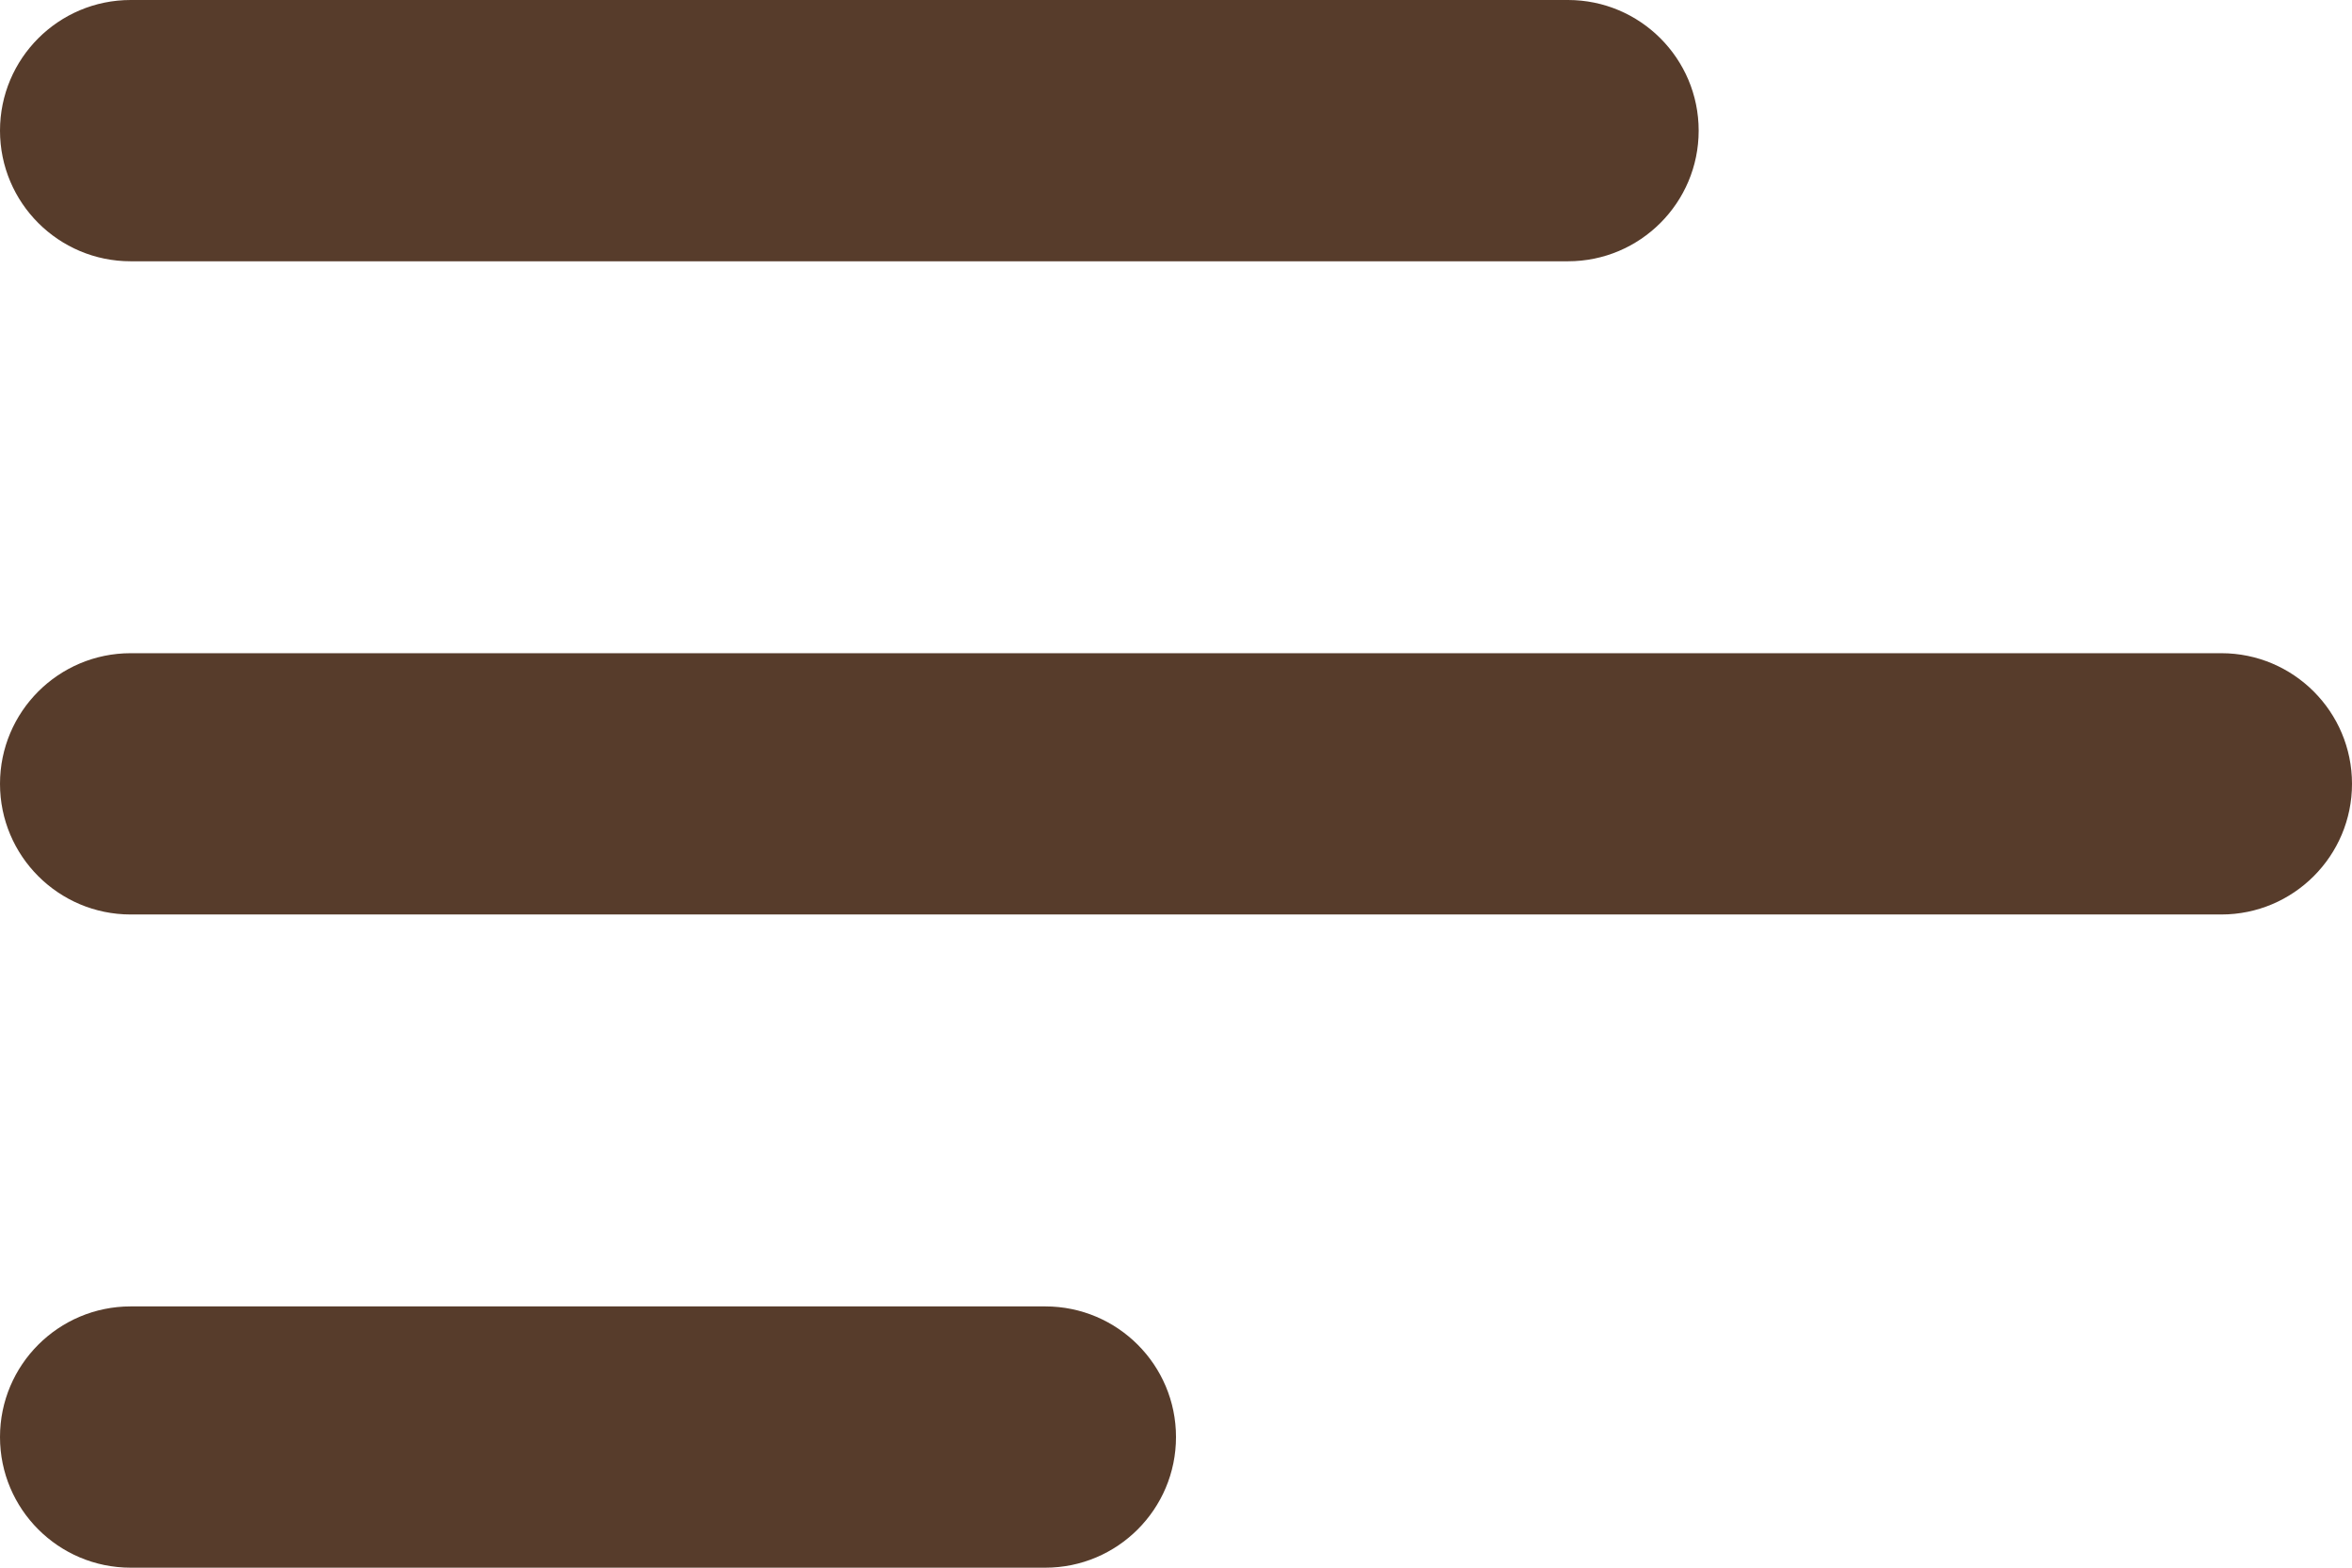
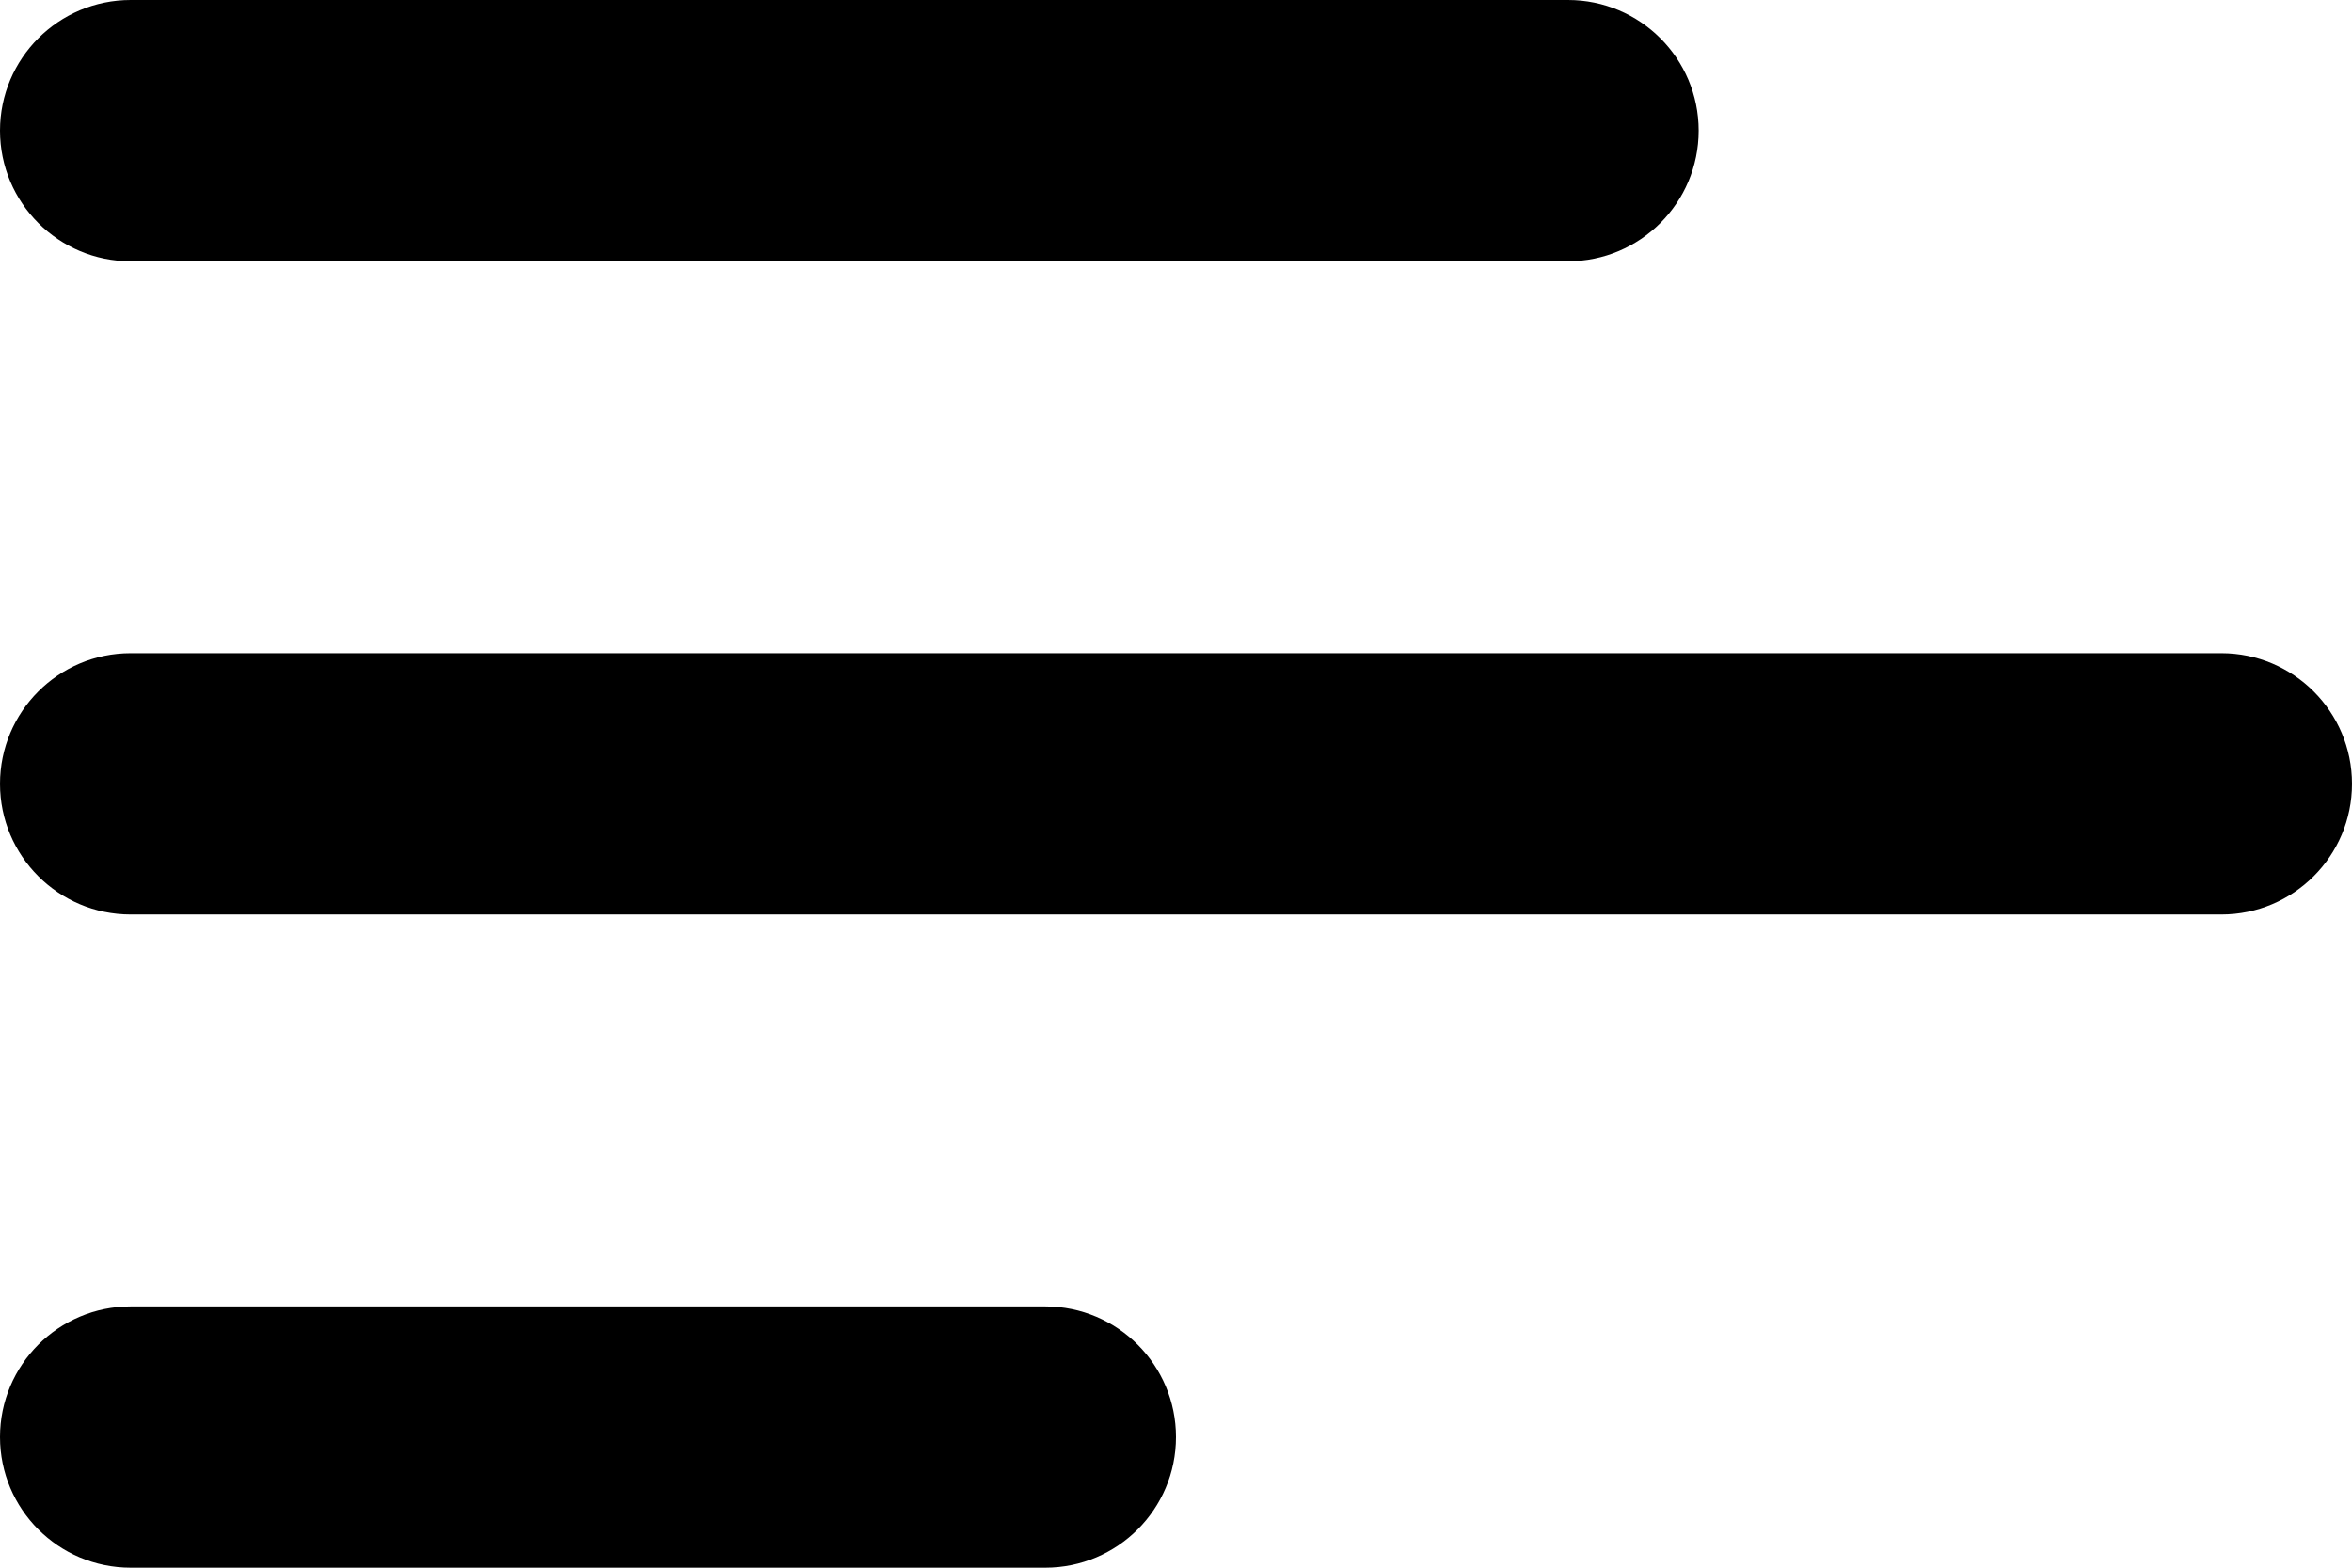
<svg xmlns="http://www.w3.org/2000/svg" width="18" height="12" viewBox="0 0 18 12" fill="none">
-   <path d="M0 11C0 11.552 0.448 12 1 12H8C8.552 12 9 11.552 9 11C9 10.448 8.552 10 8 10H1C0.448 10 0 10.448 0 11ZM0 6C0 6.552 0.448 7 1 7H17C17.552 7 18 6.552 18 6C18 5.448 17.552 5 17 5H1C0.448 5 0 5.448 0 6ZM1 0C0.448 0 0 0.448 0 1C0 1.552 0.448 2 1 2H12C12.552 2 13 1.552 13 1C13 0.448 12.552 0 12 0H1Z" fill="#573c2b" />
+   <path d="M0 11C0 11.552 0.448 12 1 12H8C8.552 12 9 11.552 9 11C9 10.448 8.552 10 8 10H1C0.448 10 0 10.448 0 11ZM0 6C0 6.552 0.448 7 1 7H17C17.552 7 18 6.552 18 6C18 5.448 17.552 5 17 5H1C0.448 5 0 5.448 0 6ZM1 0C0.448 0 0 0.448 0 1C0 1.552 0.448 2 1 2H12C12.552 2 13 1.552 13 1C13 0.448 12.552 0 12 0H1Z" fill="black" />
</svg>
